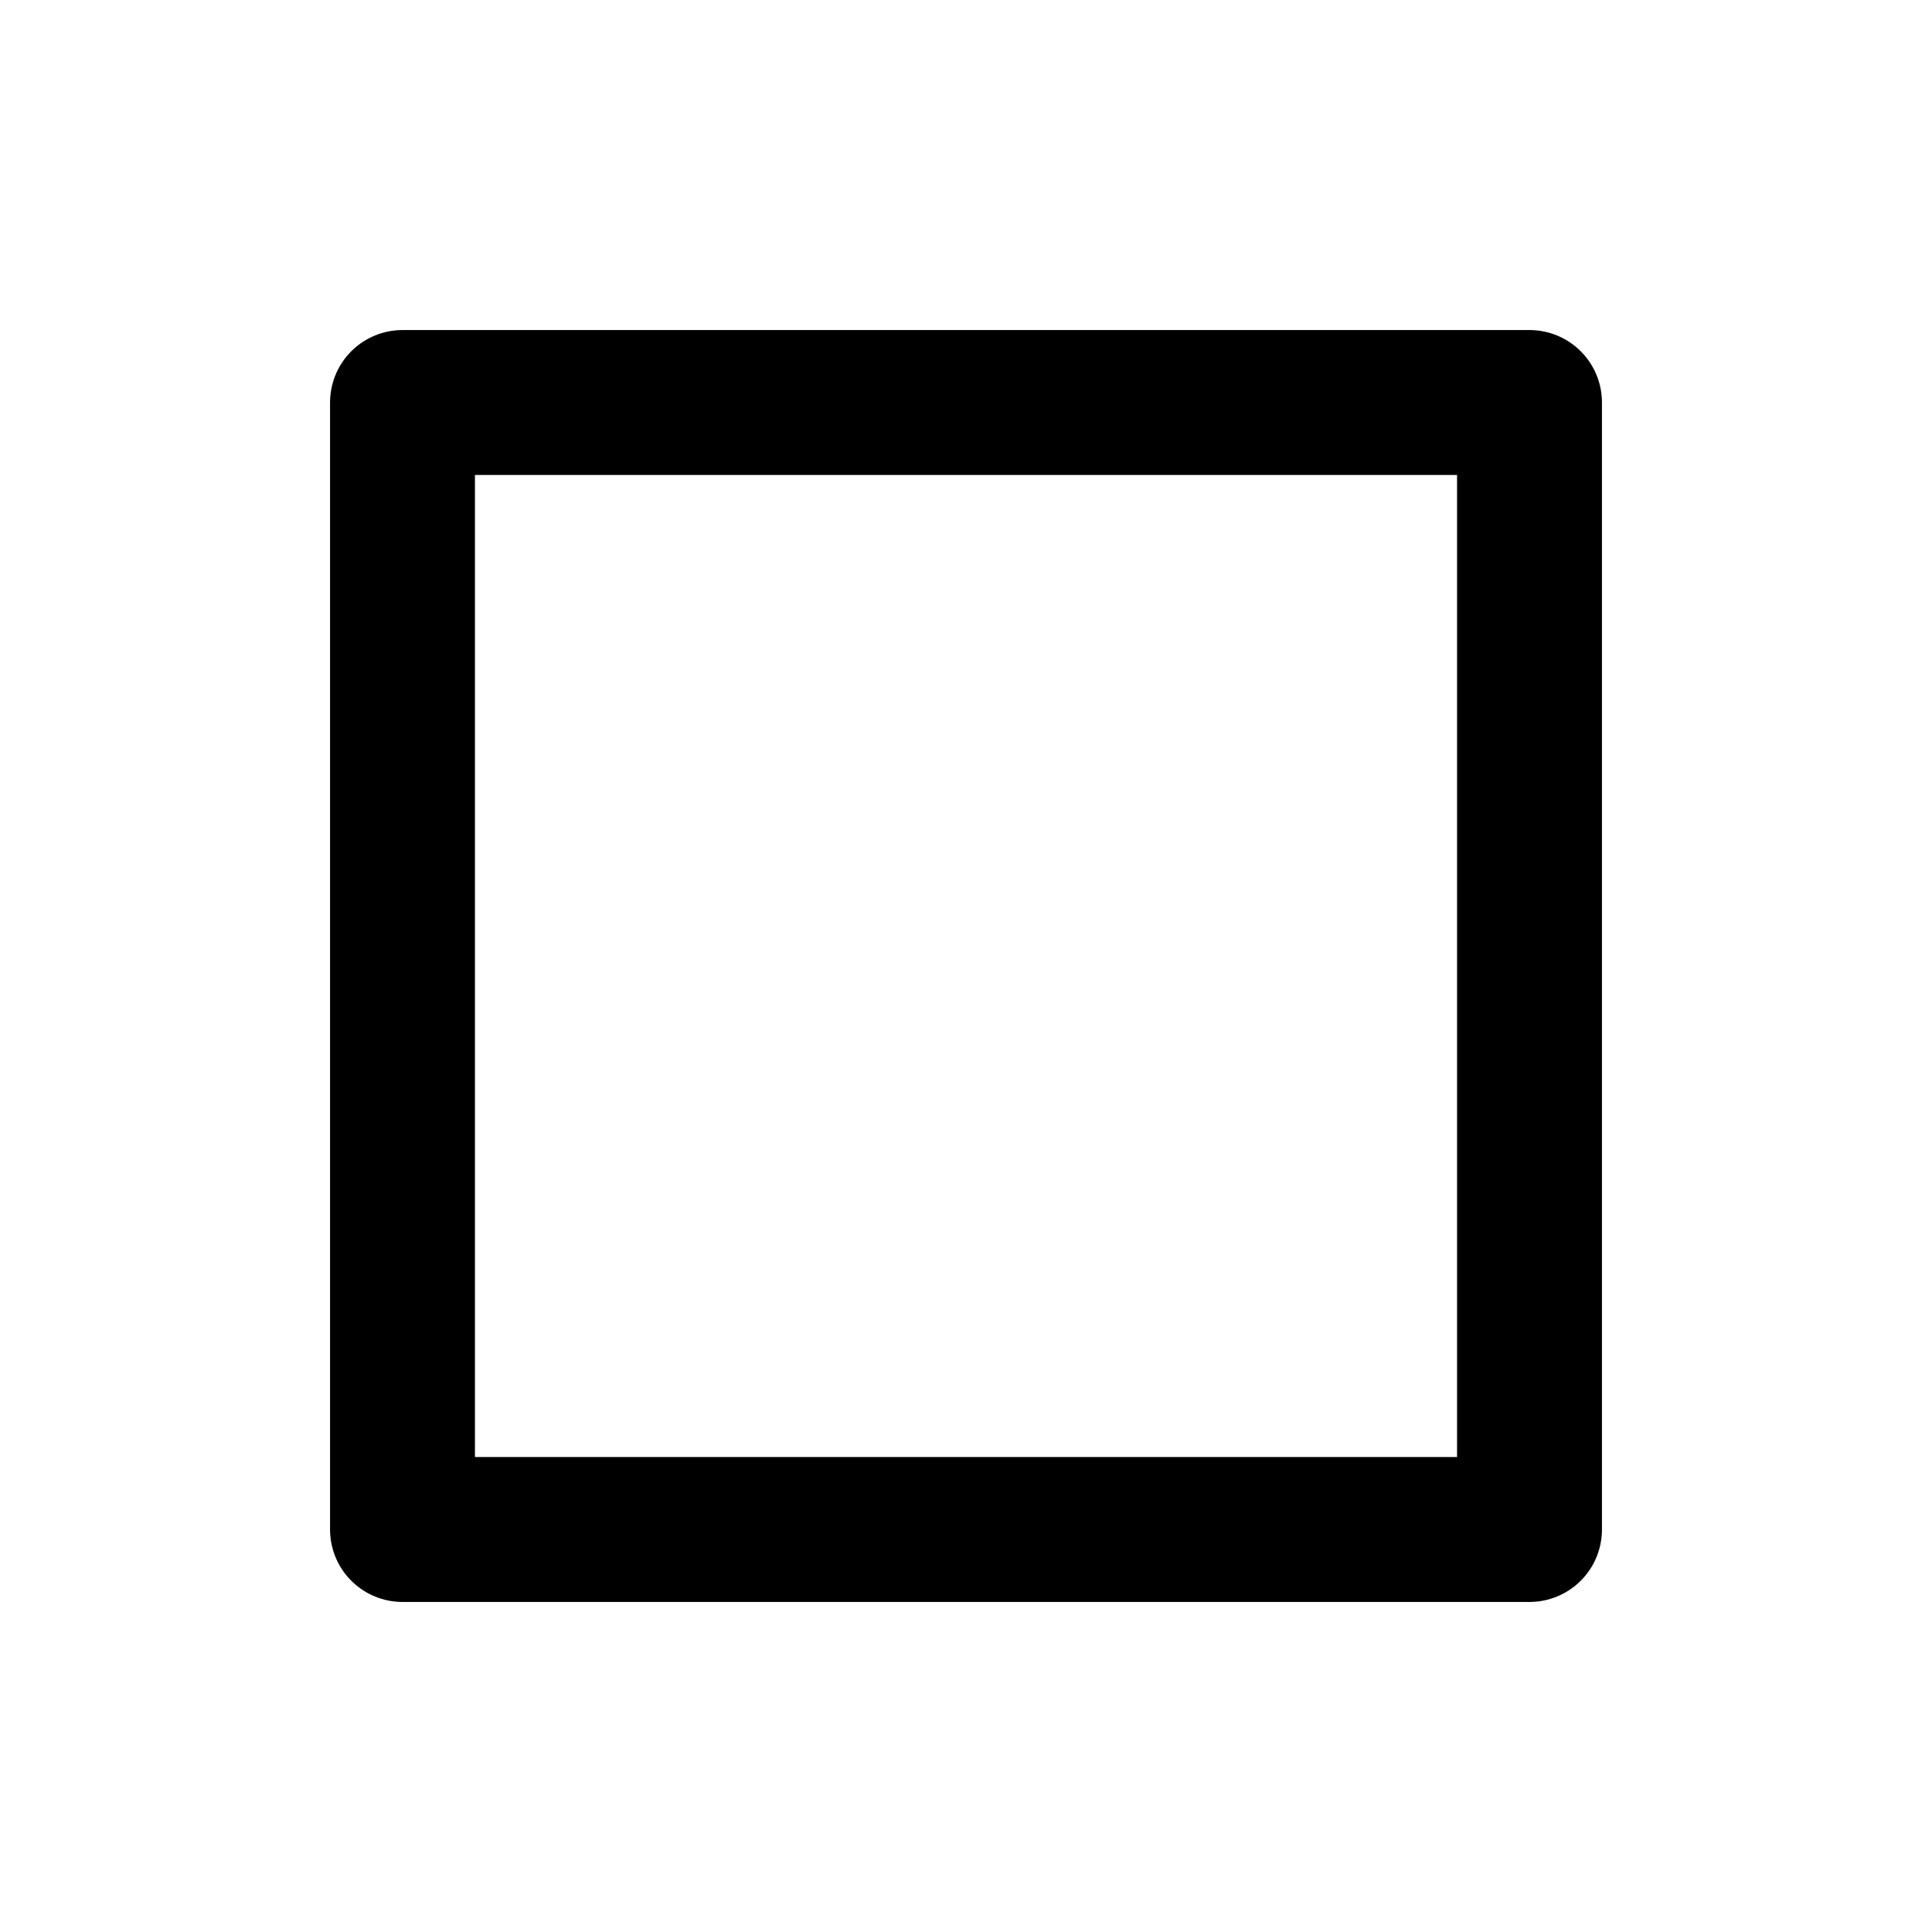
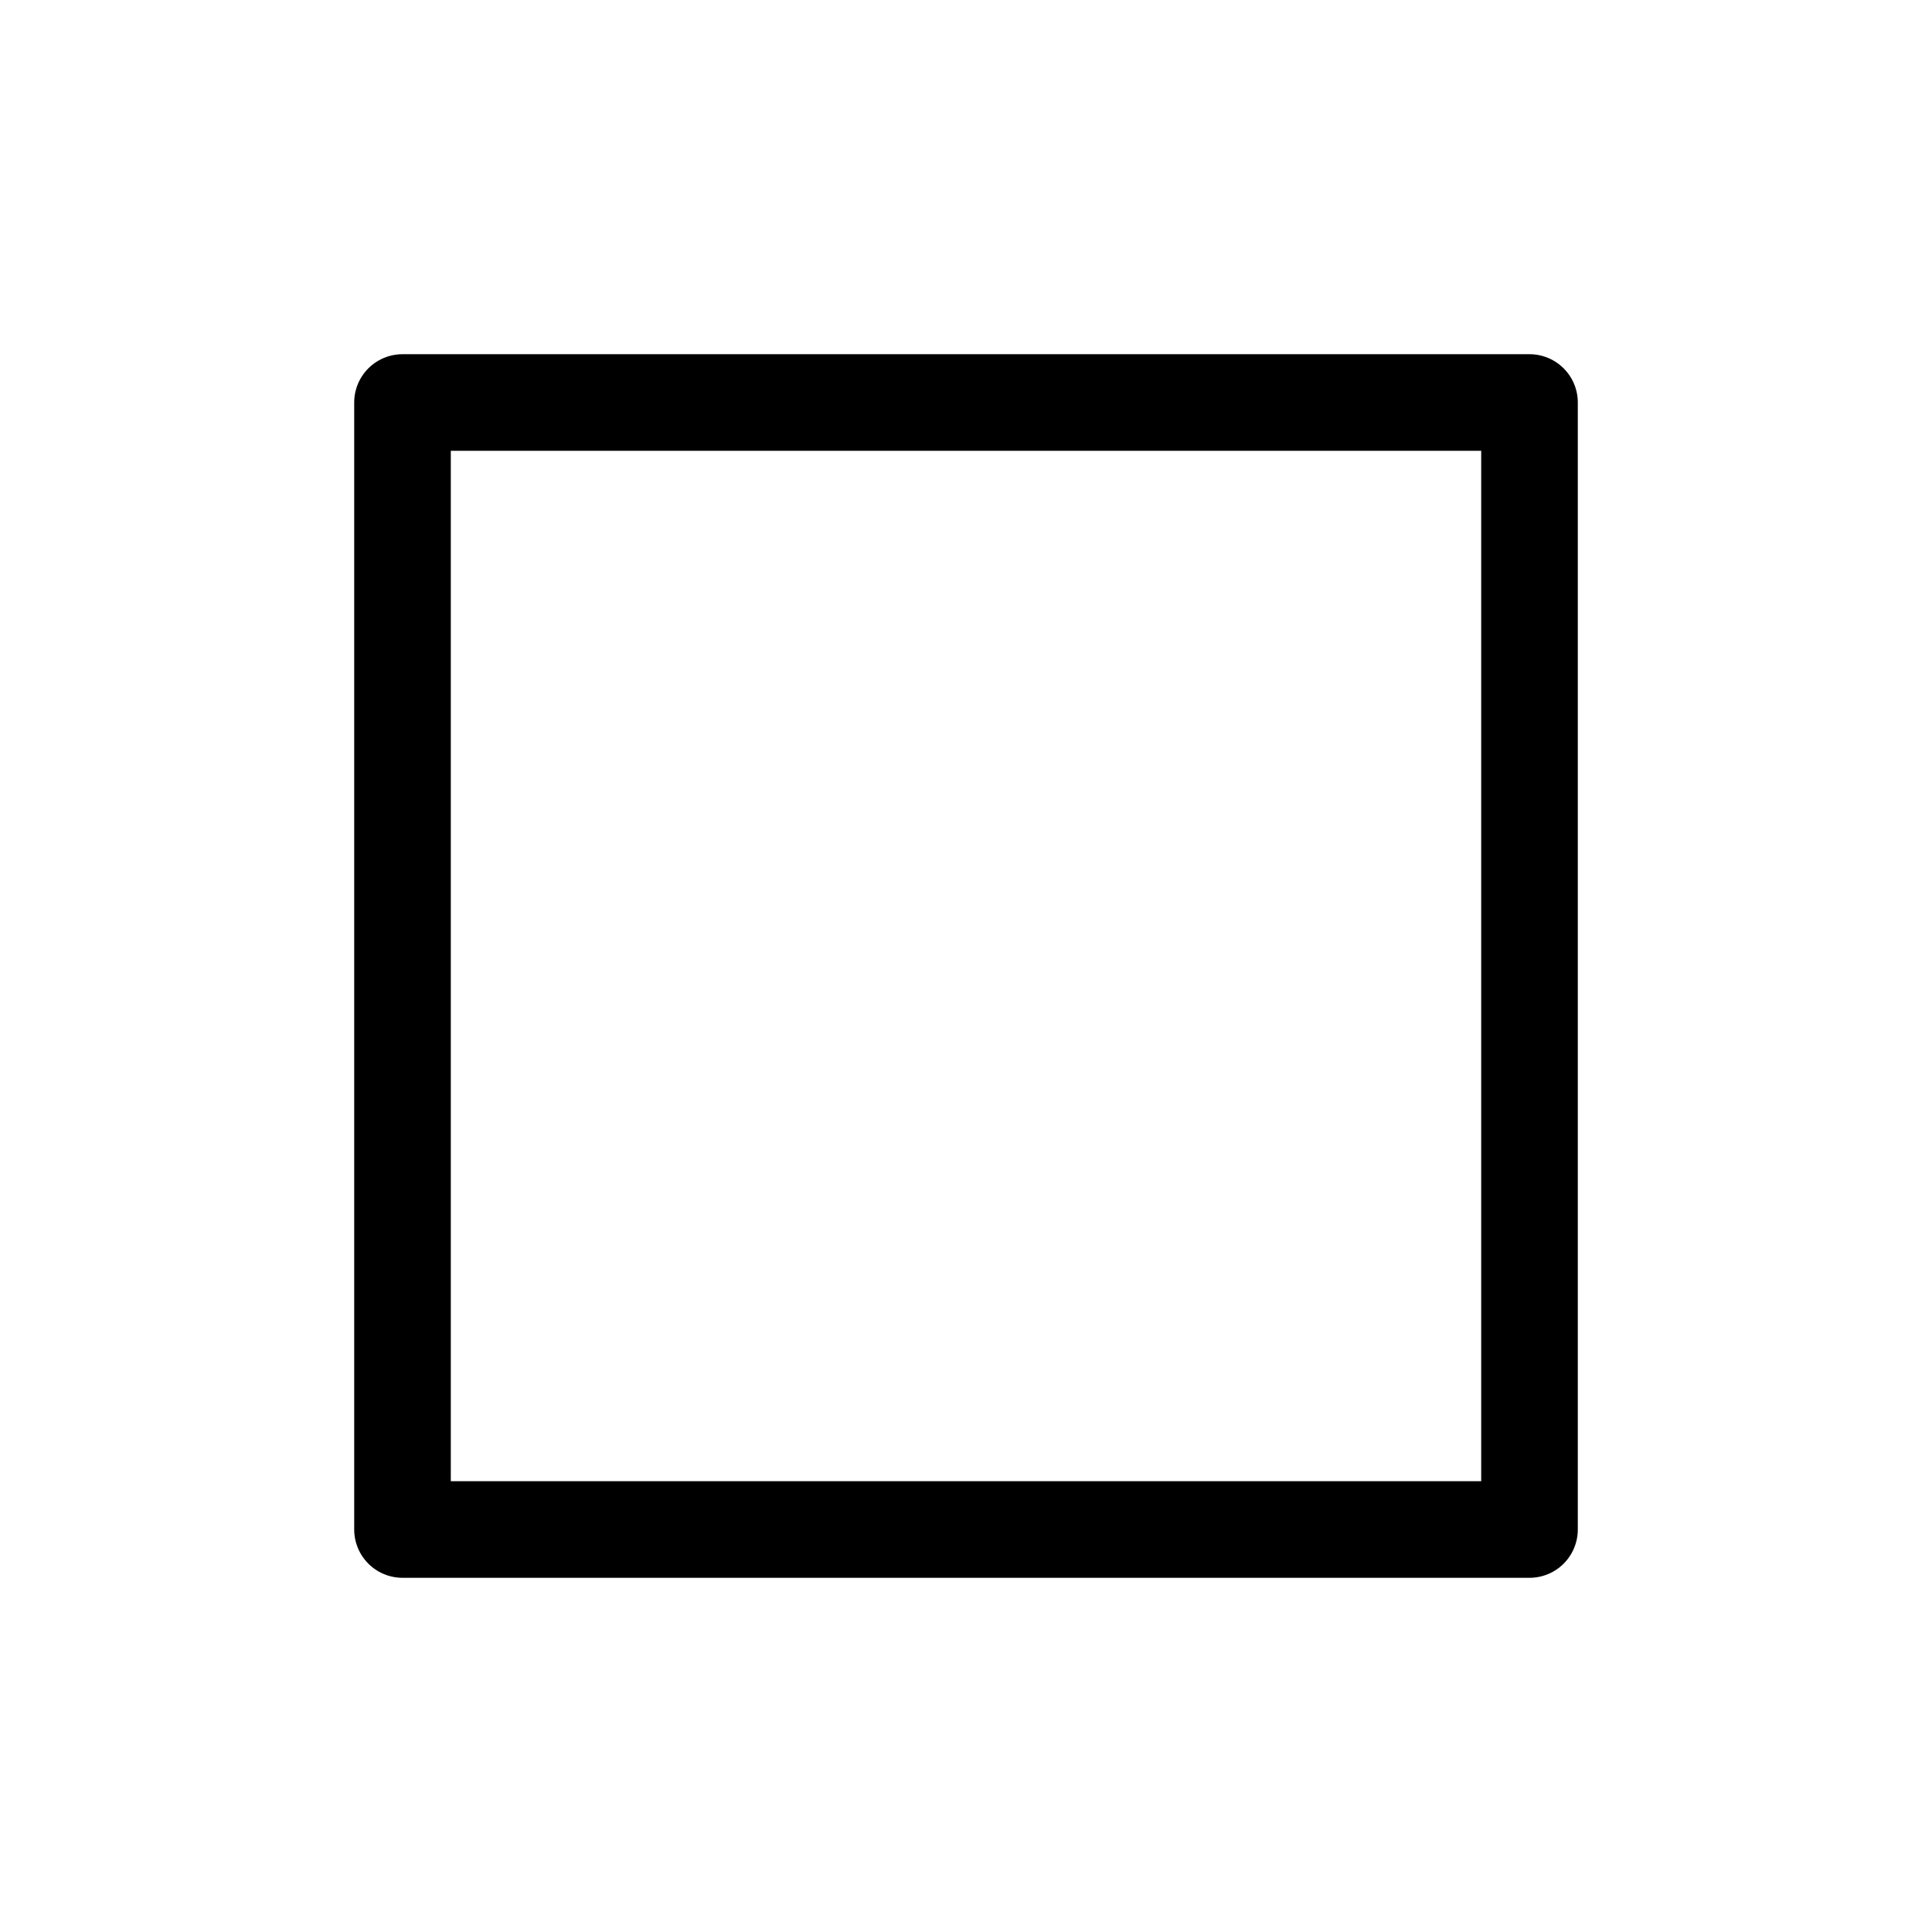
- <svg xmlns="http://www.w3.org/2000/svg" viewBox="0 0 24 24" fill="none" stroke="currentColor" stroke-width="1.8" stroke-linecap="round" stroke-linejoin="round">
+ <svg xmlns="http://www.w3.org/2000/svg" viewBox="0 0 24 24" fill="none" stroke="currentColor" stroke-width="1.2" stroke-linecap="round" stroke-linejoin="round">
  <path d="M 5 5 L 19 5 L 19 19 L 5 19 Z" />
</svg>
